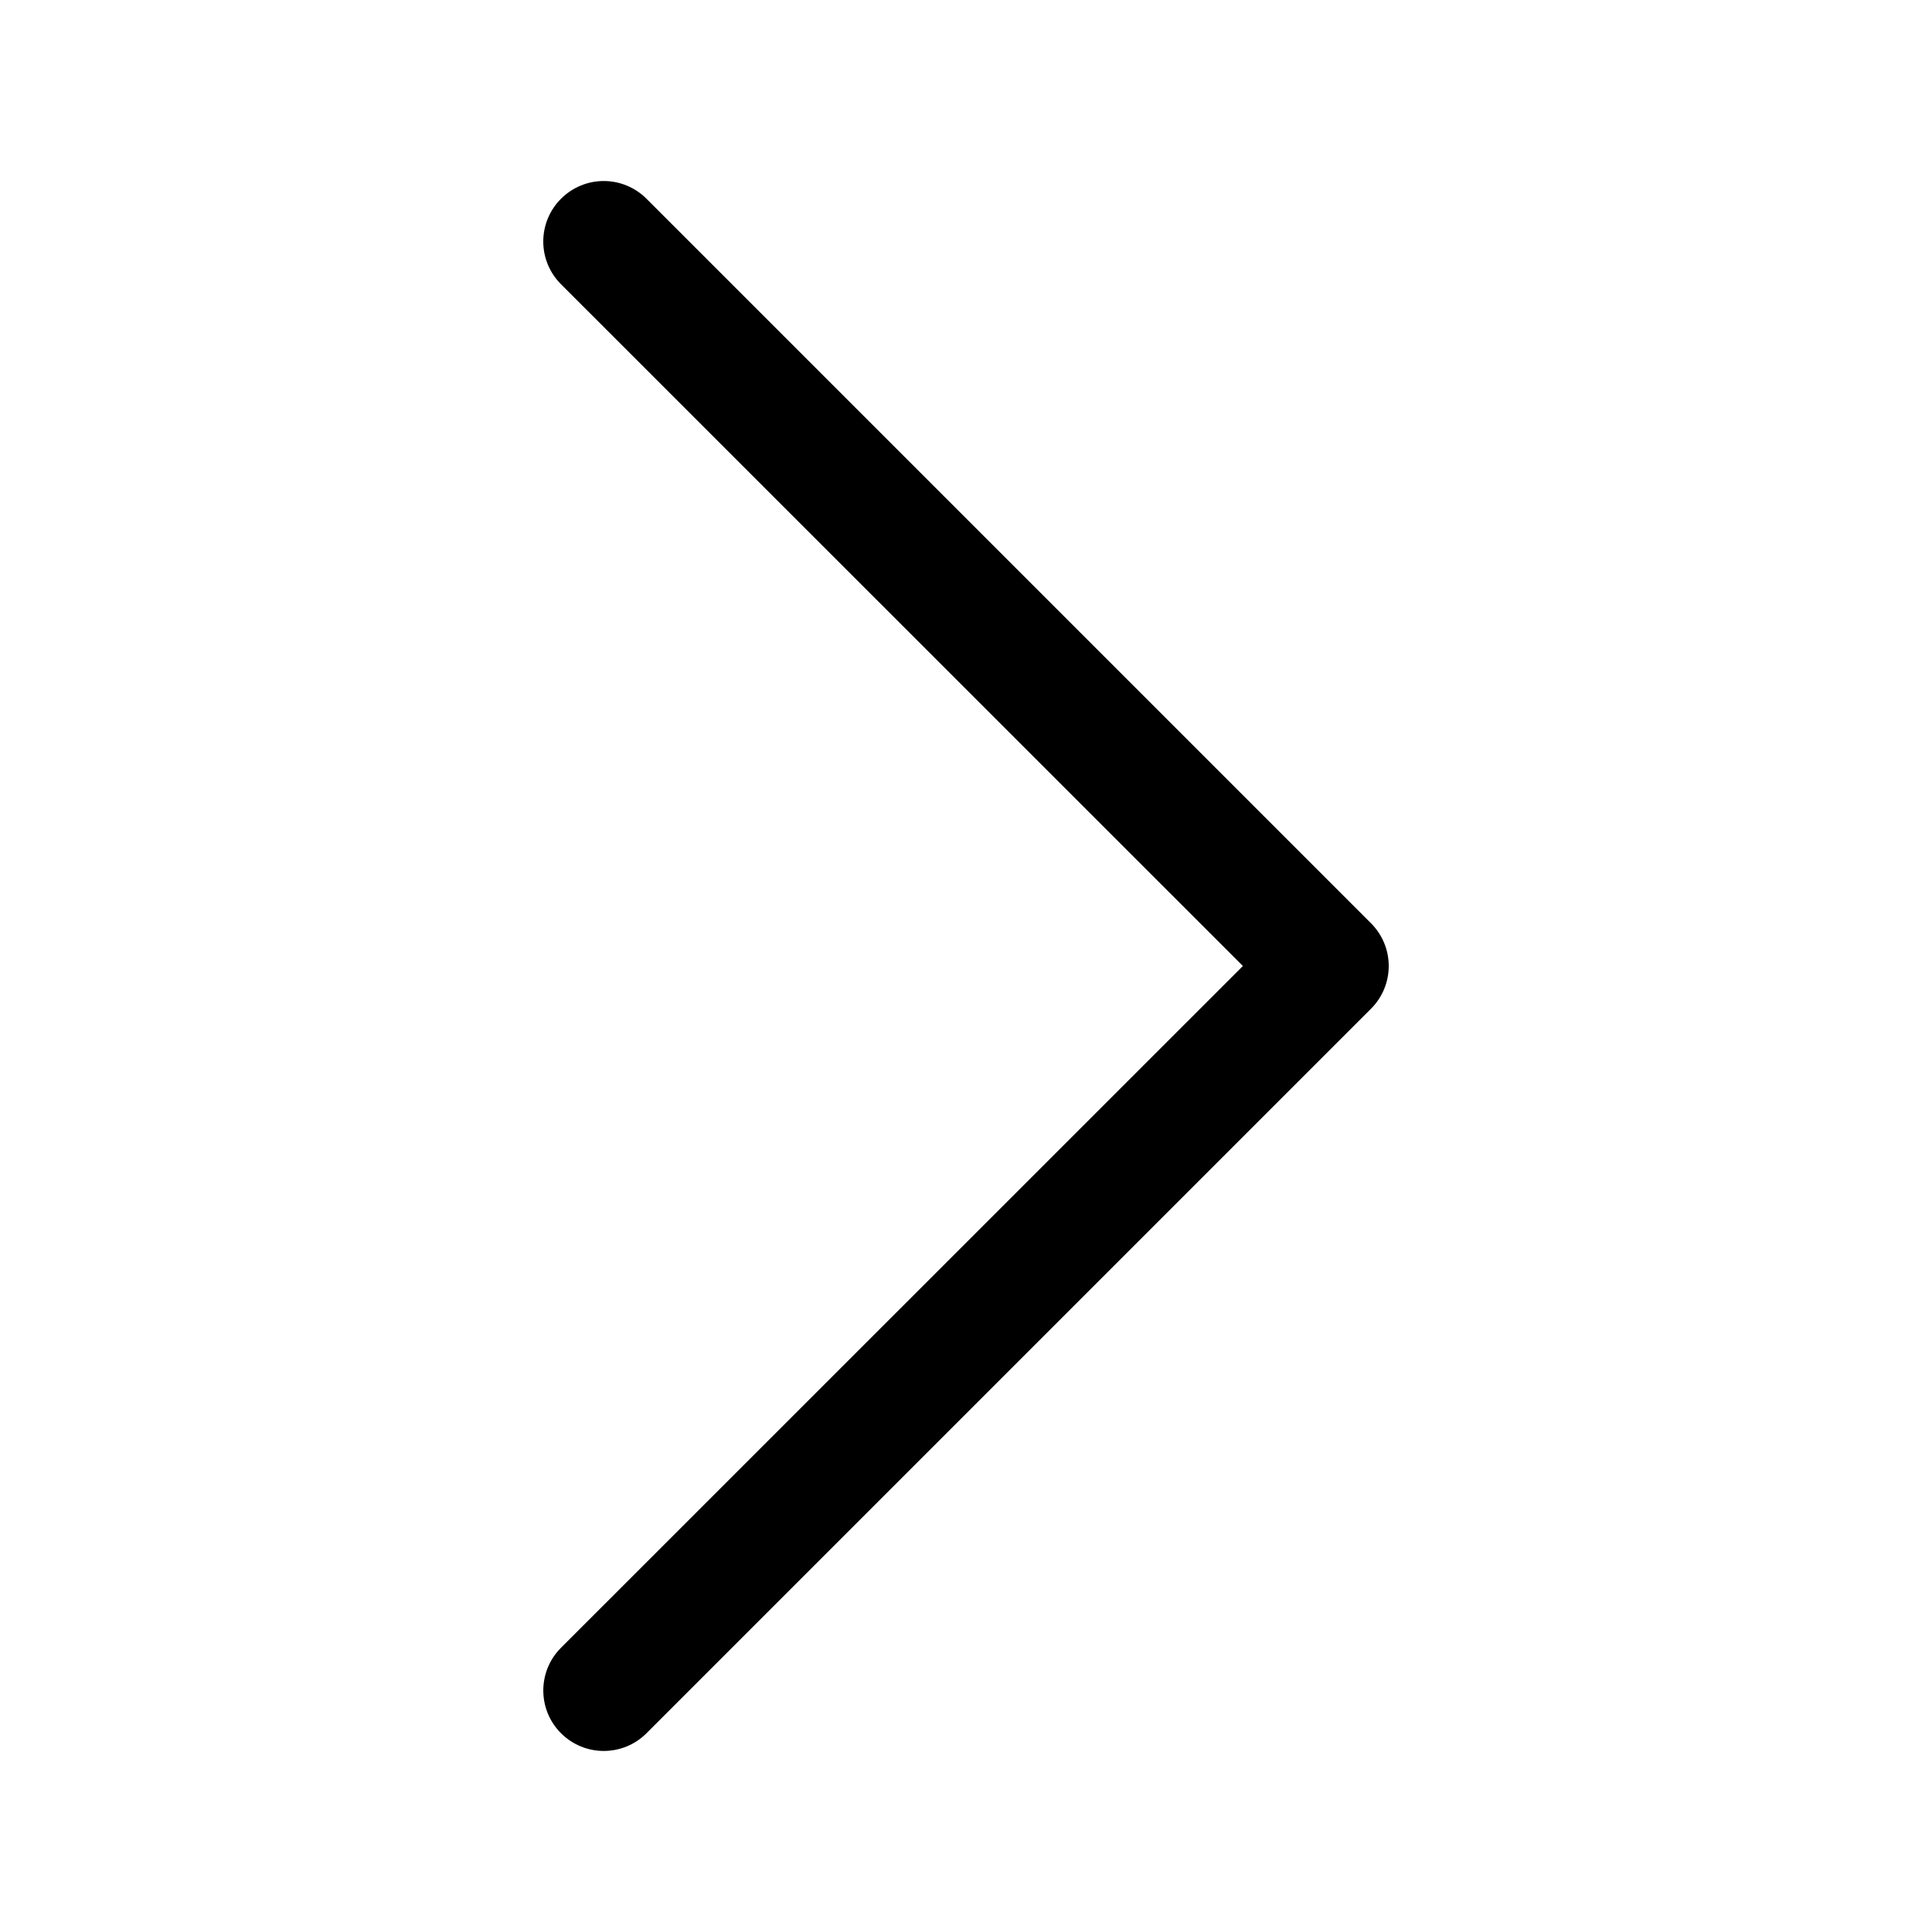
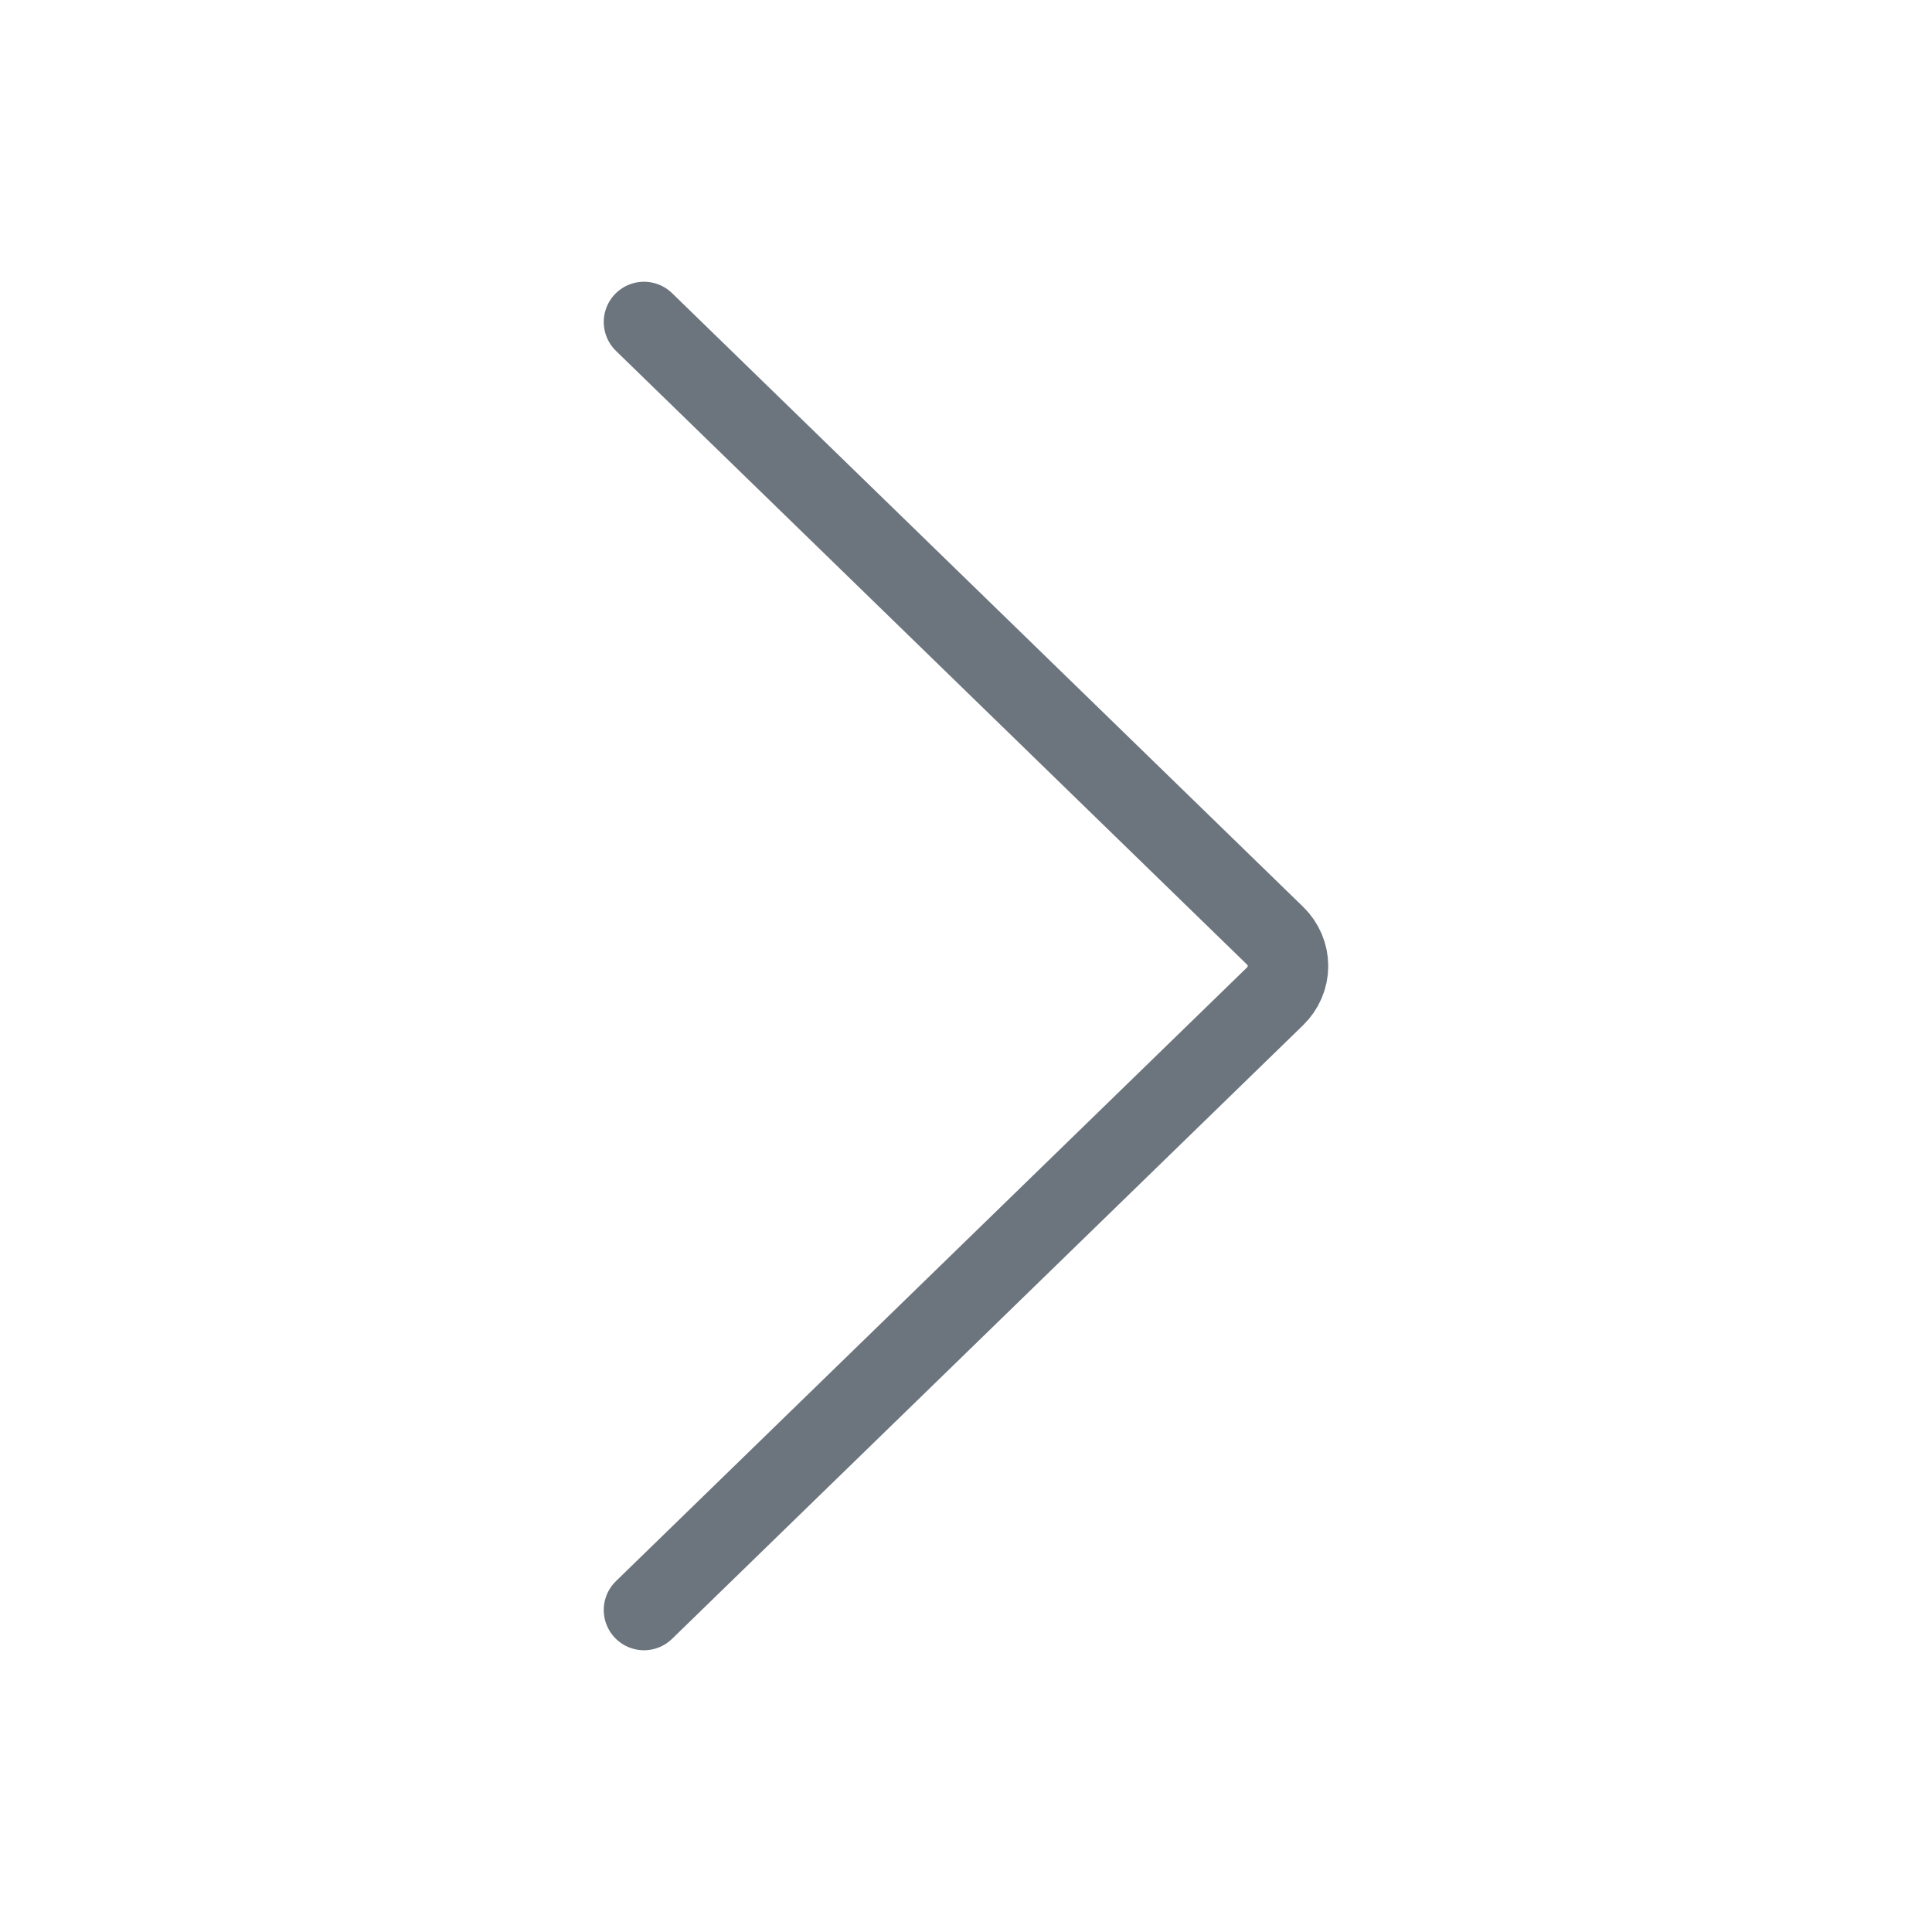
- <svg xmlns="http://www.w3.org/2000/svg" width="16" height="16" fill="currentColor" class="bi bi-chevron-right" viewBox="0 0 16 16">
-   <path fill-rule="evenodd" d="M4.646 1.646a.5.5 0 0 1 .708 0l6 6a.5.5 0 0 1 0 .708l-6 6a.5.5 0 0 1-.708-.708L10.293 8 4.646 2.354a.5.5 0 0 1 0-.708z" />
+ <svg xmlns="http://www.w3.org/2000/svg" width="24" height="24" viewBox="0 0 24 24" fill="none">
+   <path d="M8 4L15.839 11.623C15.942 11.723 16 11.859 16 12C16 12.141 15.942 12.277 15.839 12.377L8 20" stroke="#6C757D" stroke-linecap="round" stroke-linejoin="round" />
</svg>
